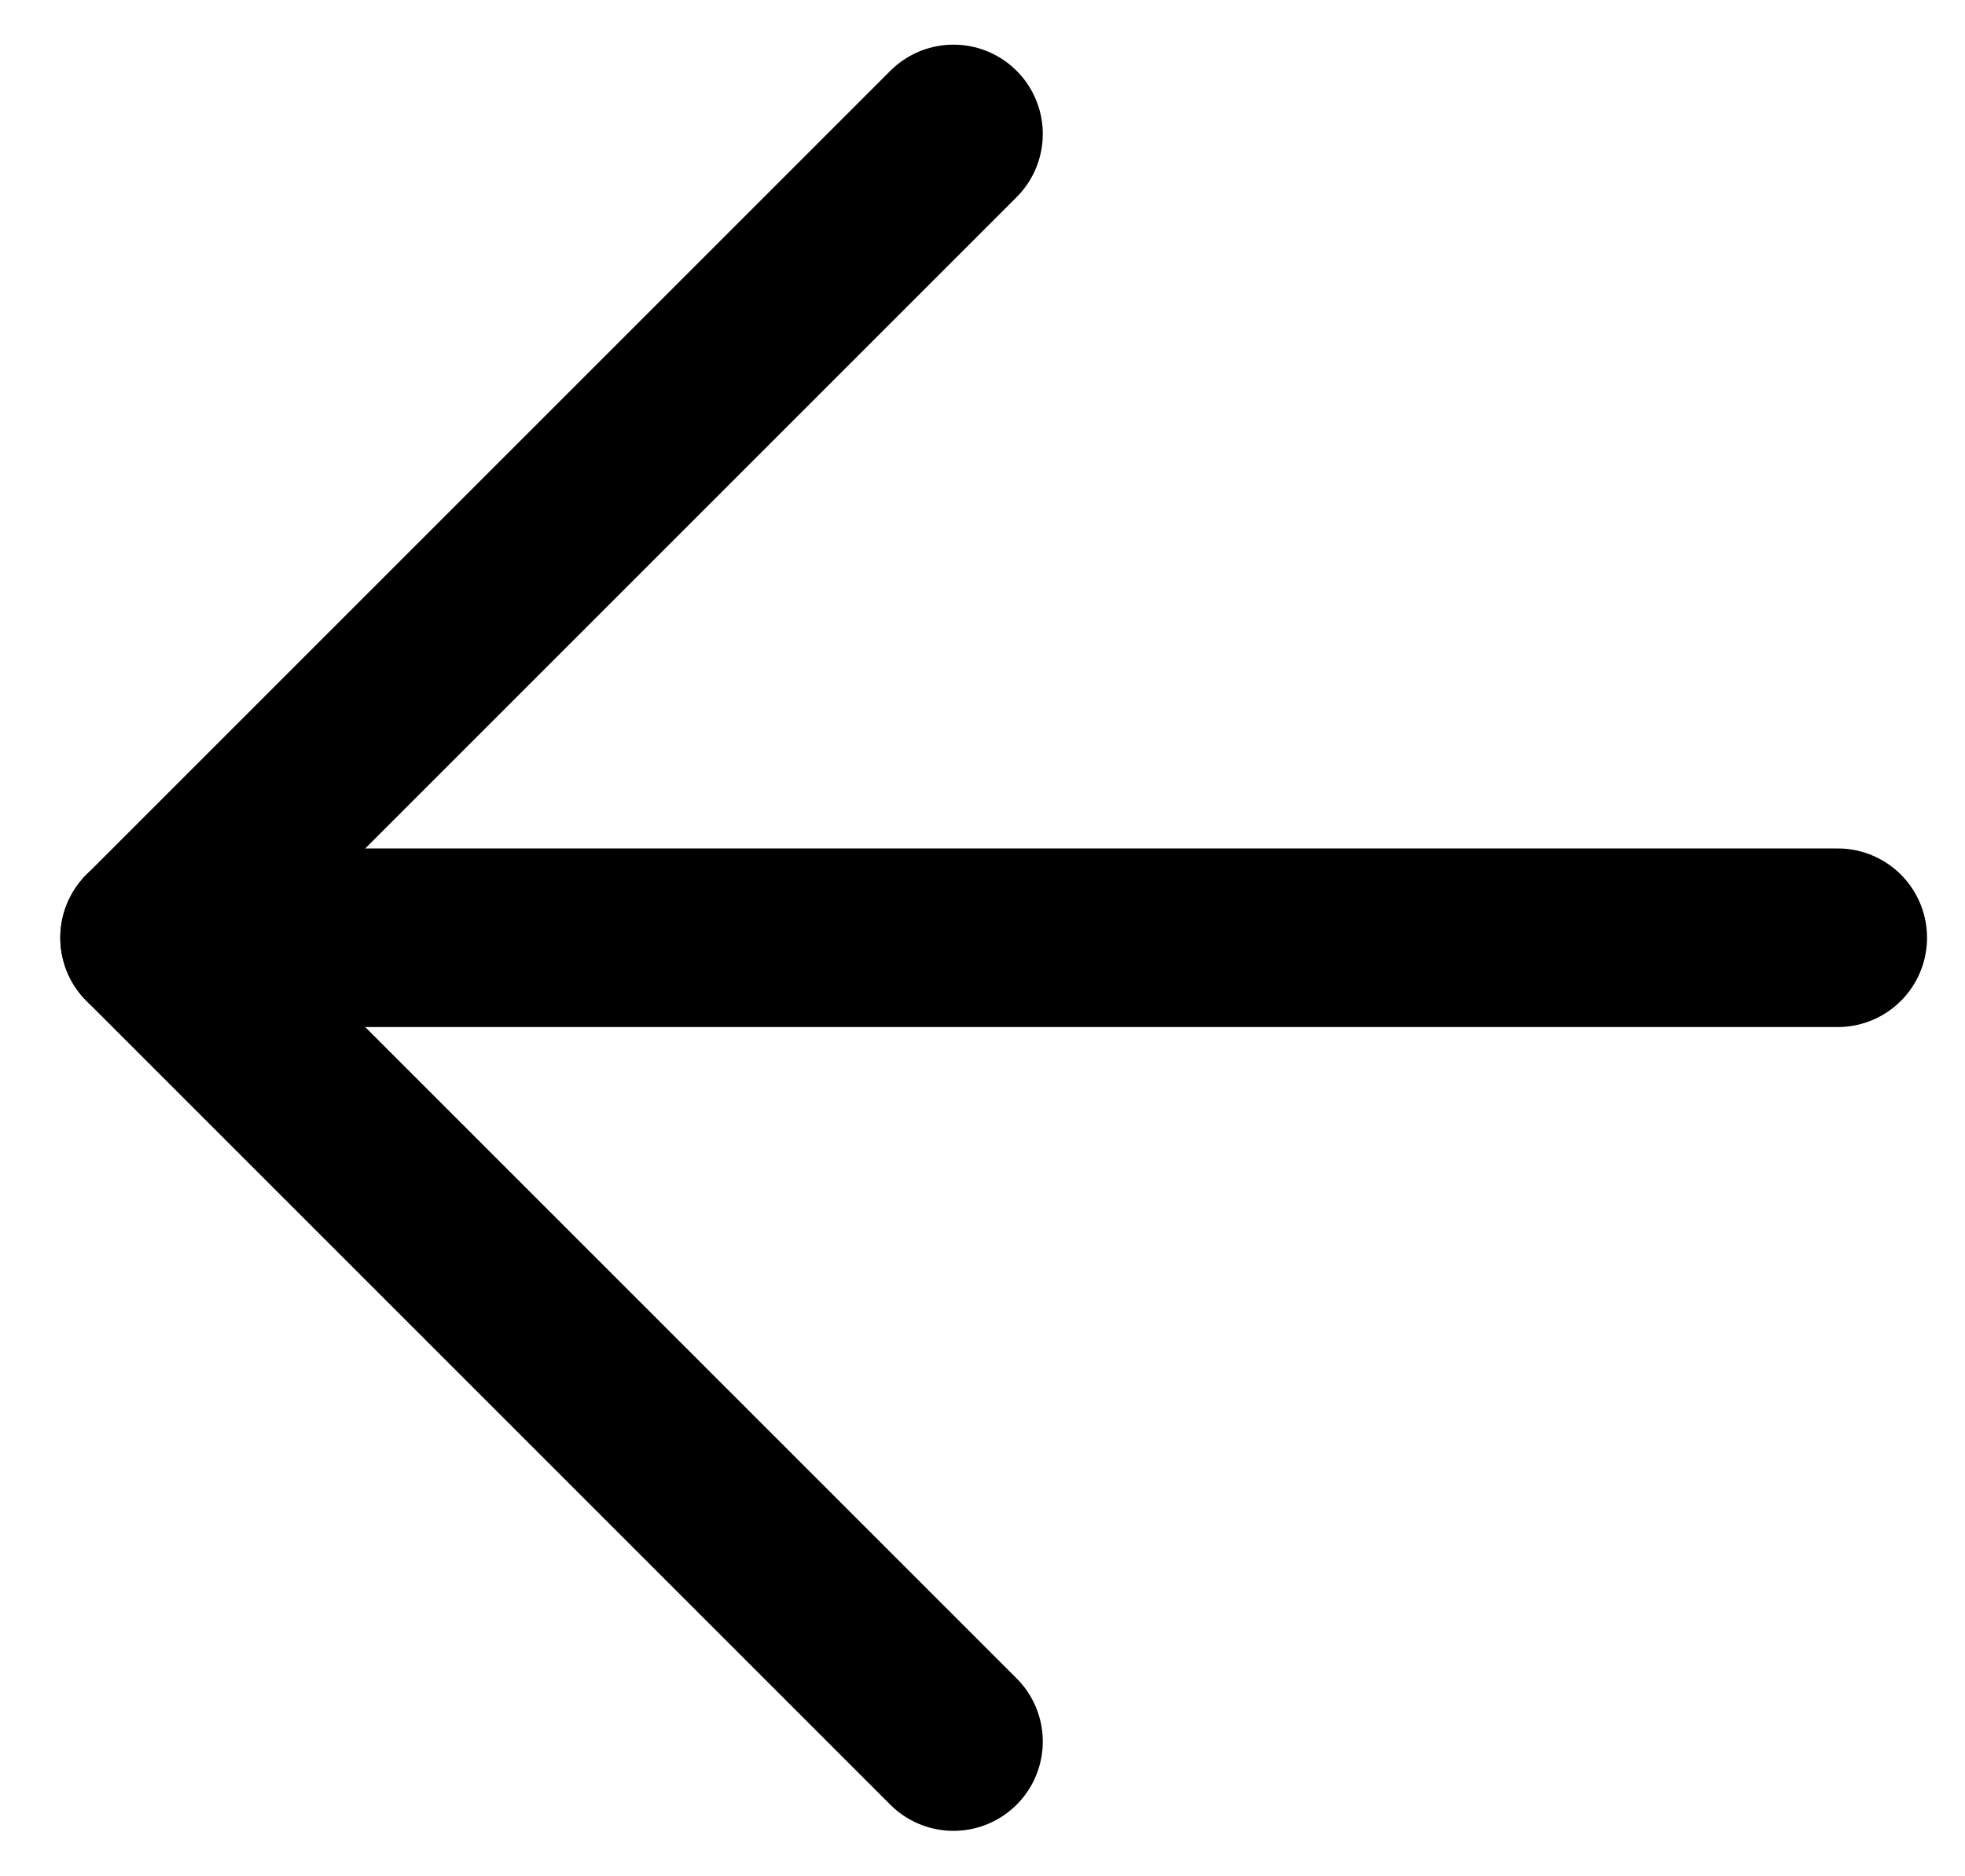
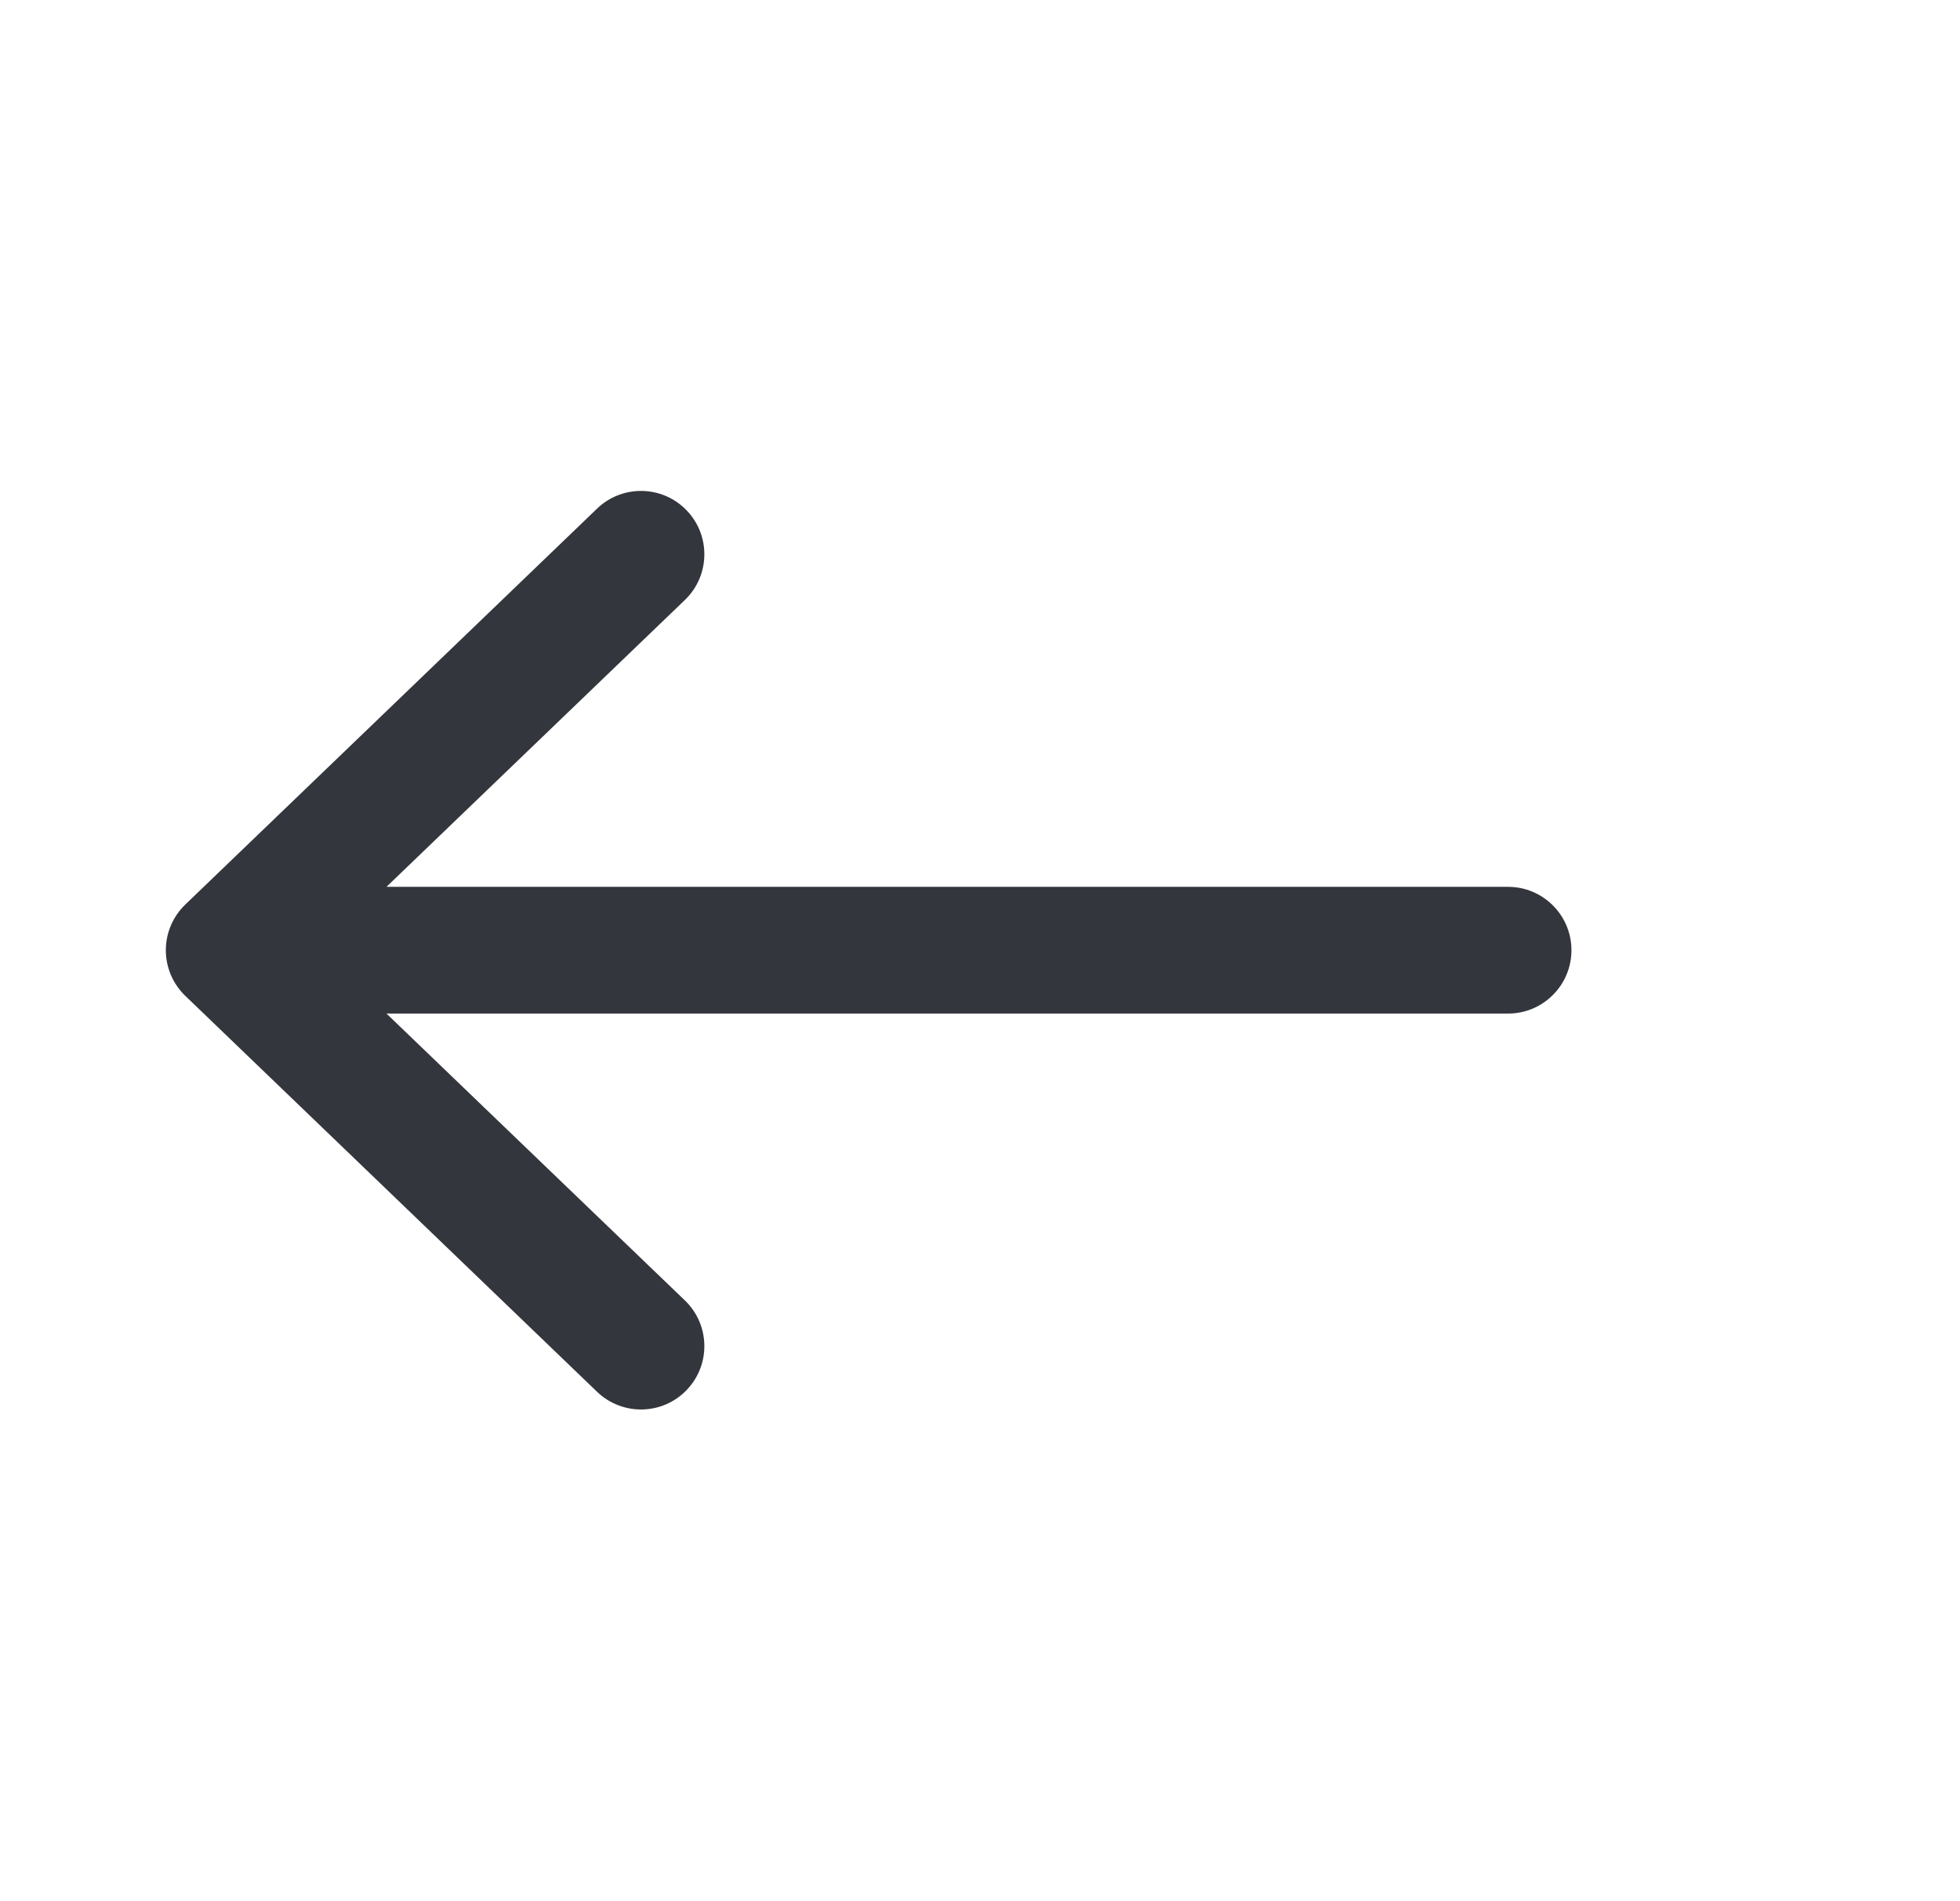
- <svg xmlns="http://www.w3.org/2000/svg" width="22" height="21" viewBox="0 0 22 21" fill="none">
-   <path d="M20.575 10.5H1.675" stroke="black" stroke-width="2" stroke-linecap="round" stroke-linejoin="round" />
-   <path d="M10.675 1.5L1.675 10.5L10.675 19.5" stroke="black" stroke-width="2" stroke-linecap="round" stroke-linejoin="round" />
+ <svg xmlns="http://www.w3.org/2000/svg" width="33" height="32" viewBox="0 0 33 32" fill="none">
+   <path fill-rule="evenodd" clip-rule="evenodd" d="M2.792 16C2.792 16.29 2.911 16.568 3.12 16.769L10.053 23.436C10.478 23.844 11.153 23.831 11.561 23.406C11.97 22.981 11.956 22.306 11.532 21.898L6.507 17.067L25.391 17.067C25.98 17.067 26.458 16.589 26.458 16C26.458 15.411 25.98 14.933 25.391 14.933L6.507 14.933L11.532 10.102C11.956 9.694 11.97 9.019 11.561 8.594C11.153 8.169 10.478 8.156 10.053 8.564L3.12 15.231C2.911 15.432 2.792 15.71 2.792 16Z" fill="#33363D" />
</svg>
